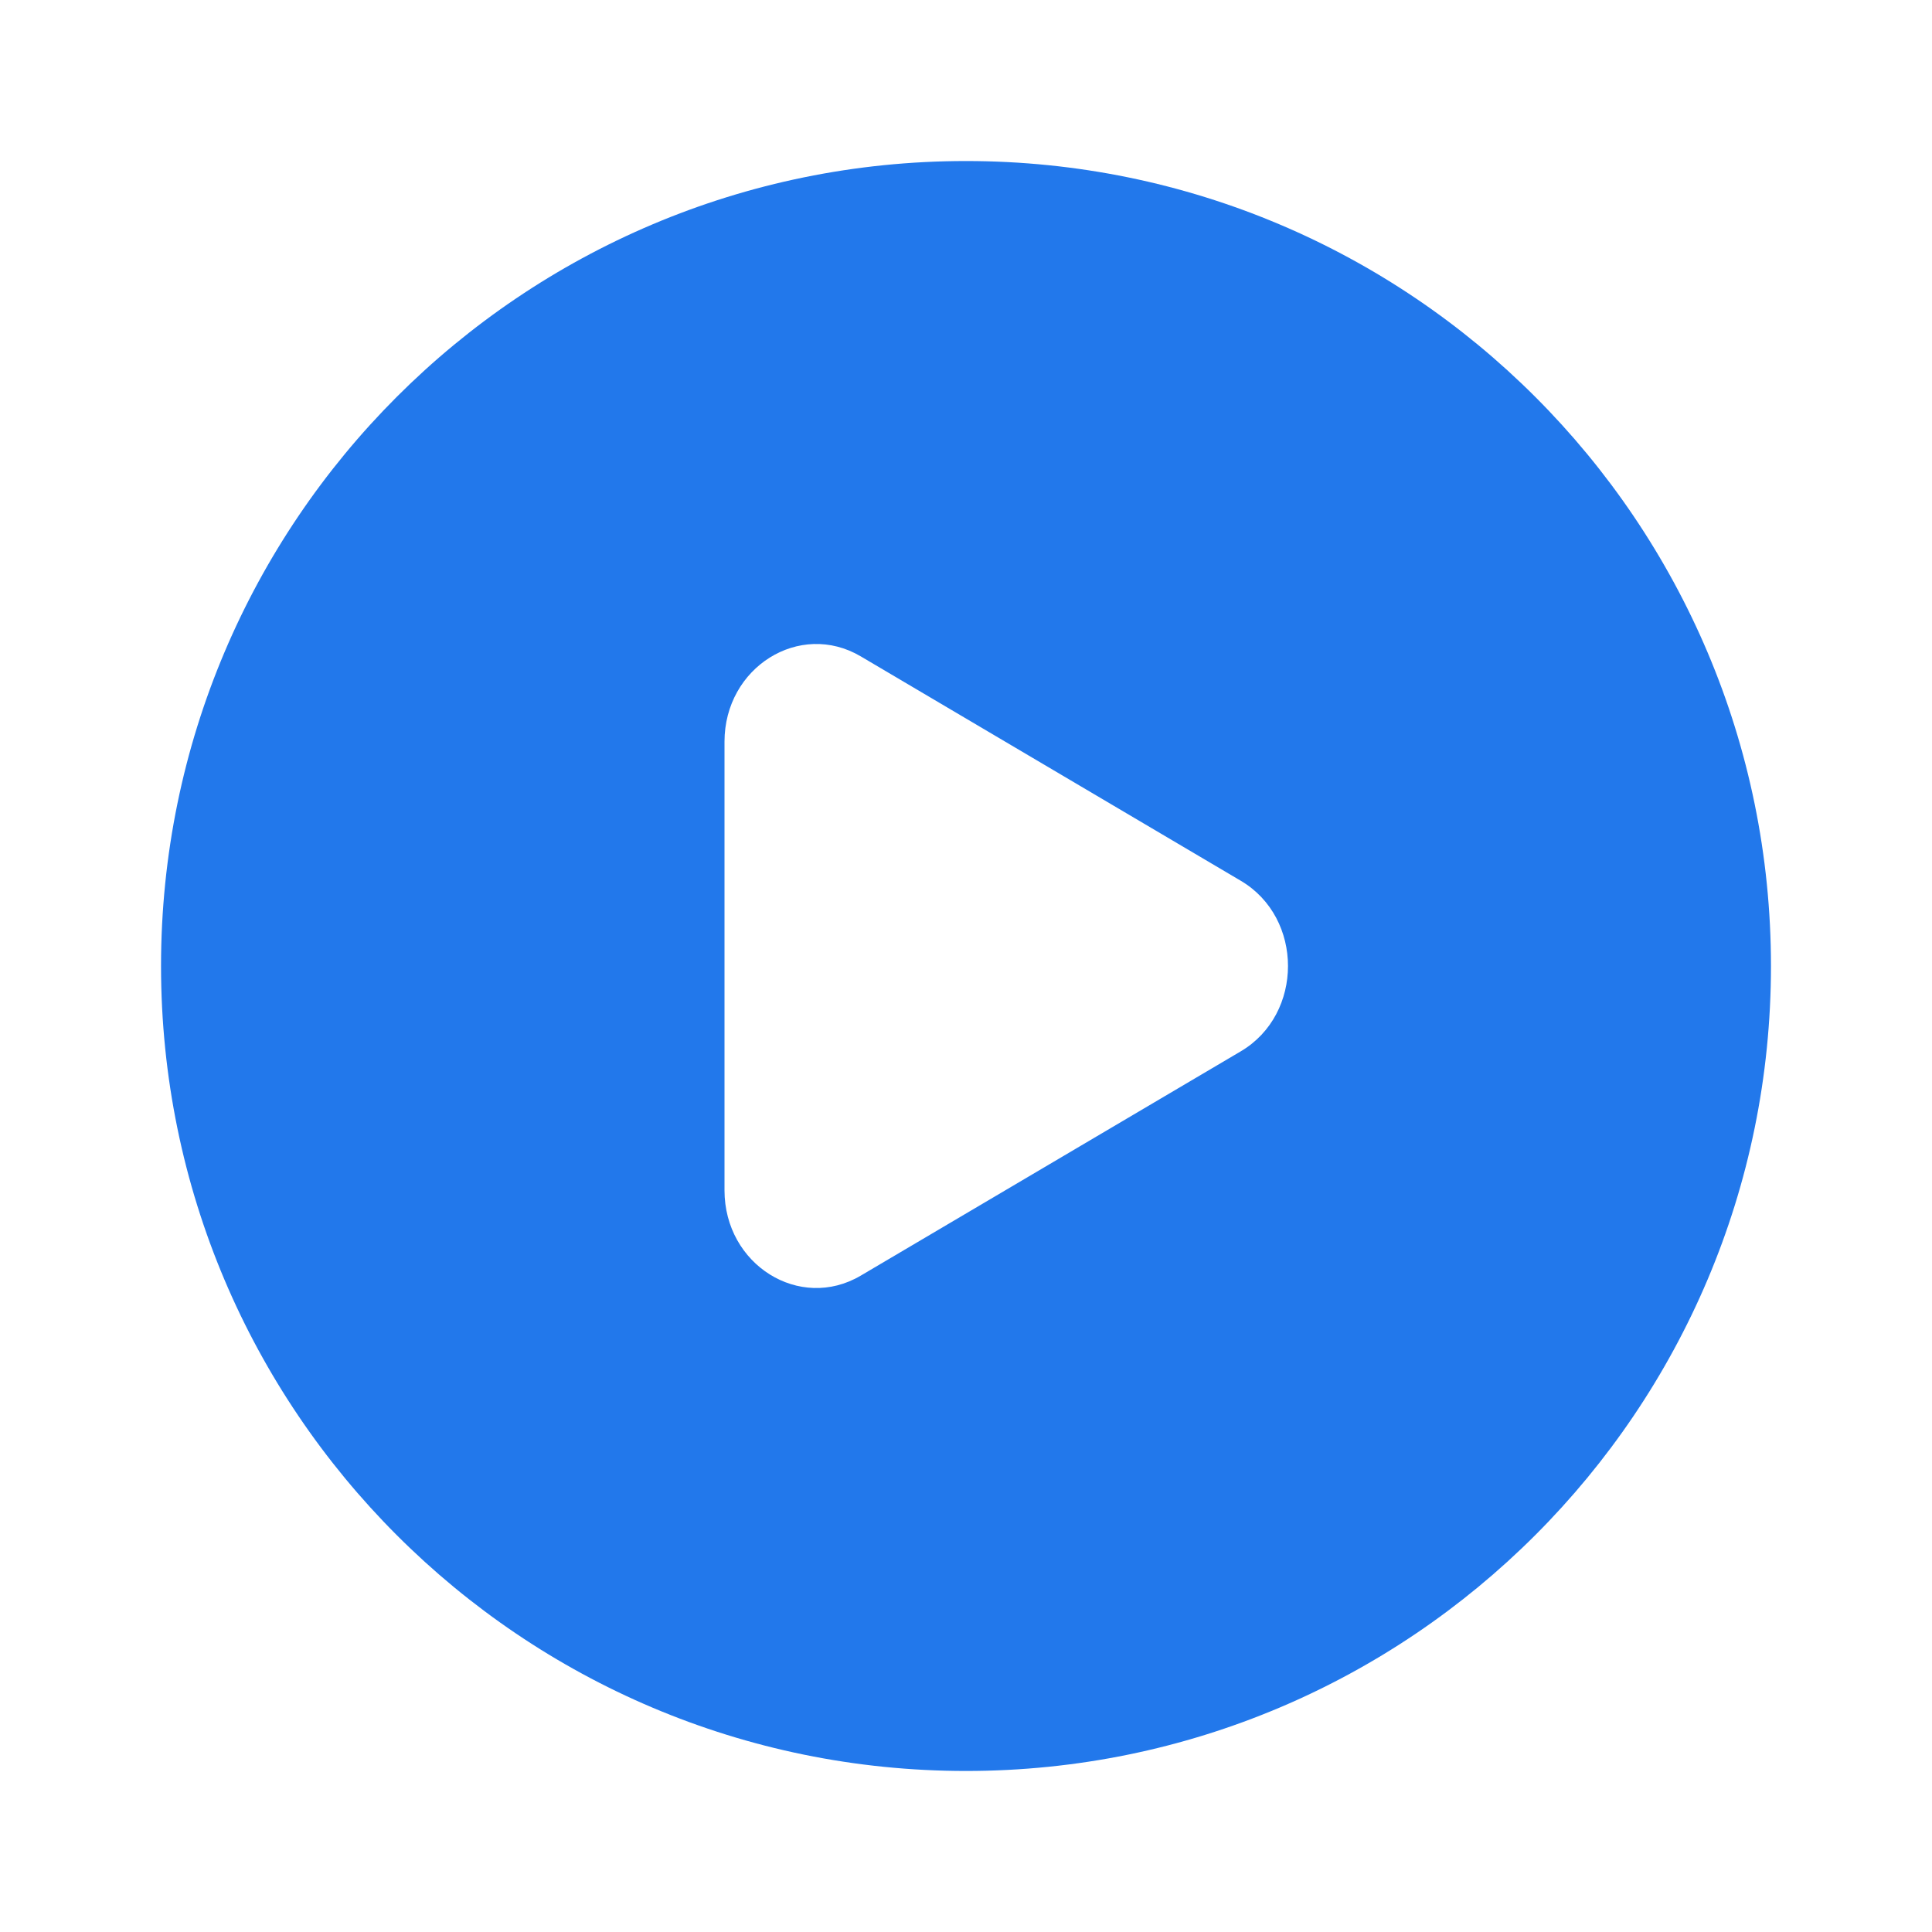
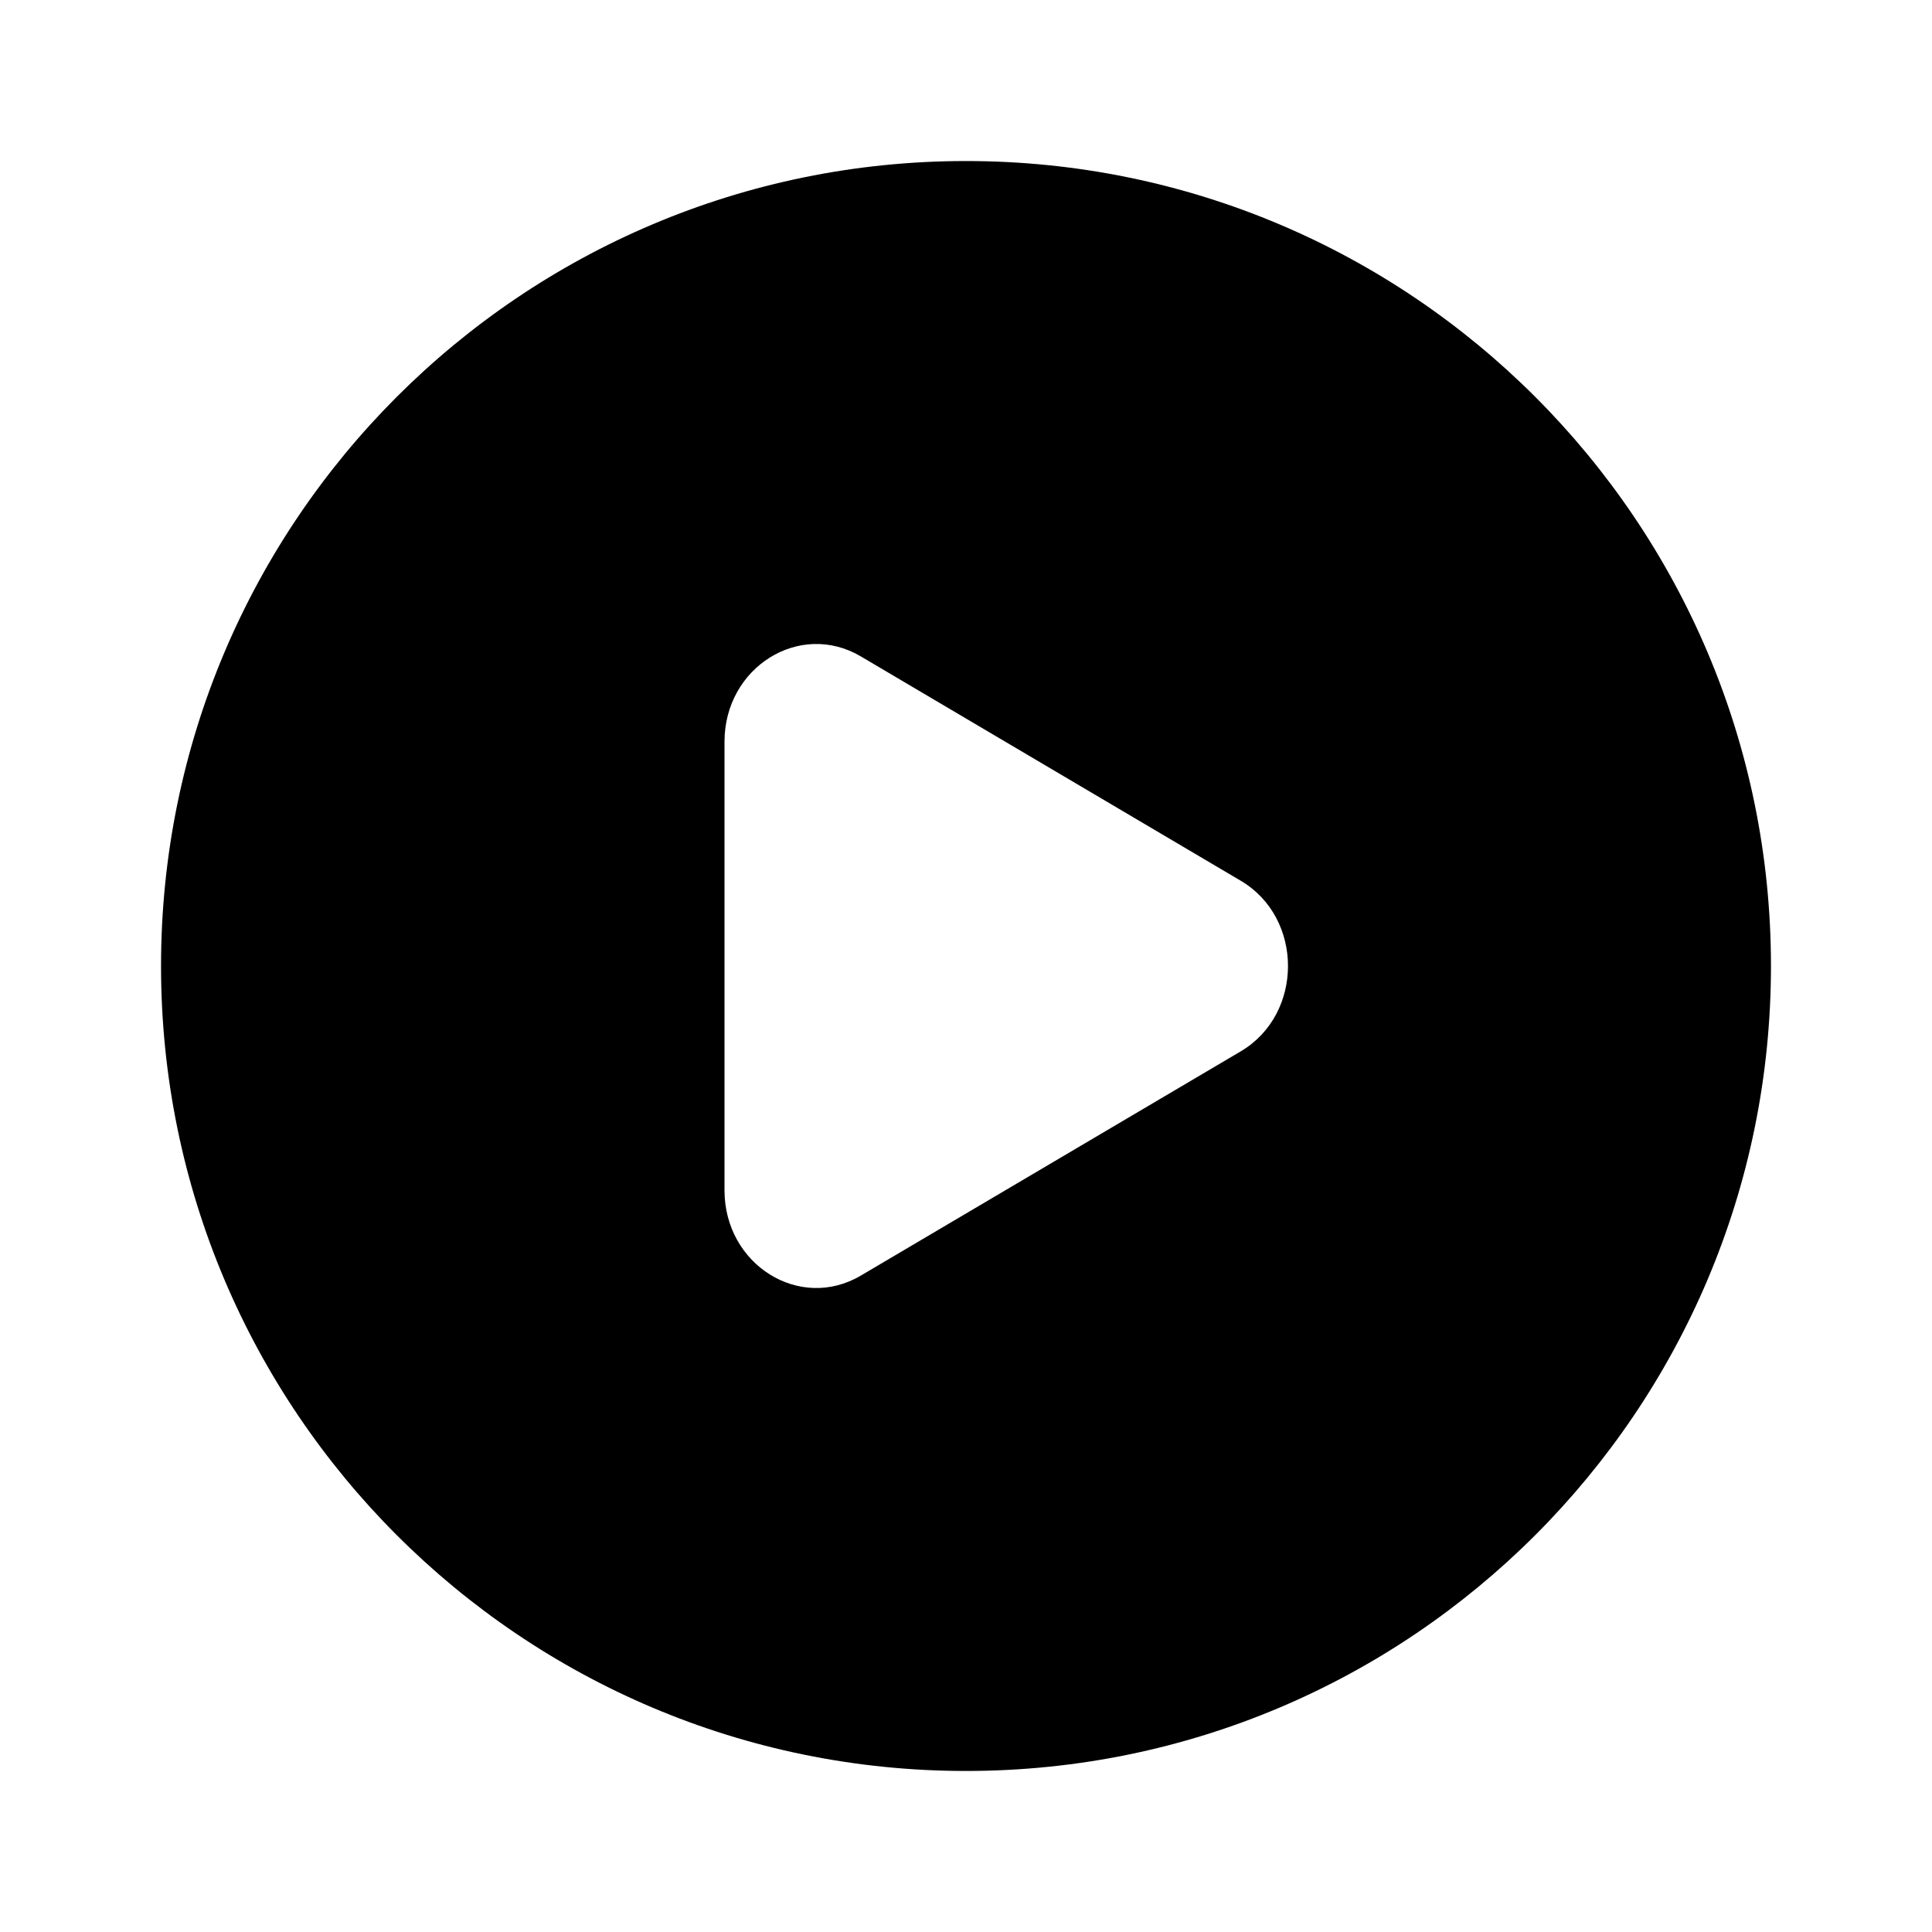
<svg xmlns="http://www.w3.org/2000/svg" width="20" height="20" viewBox="0 0 20 20" fill="none">
-   <path fill-rule="evenodd" clip-rule="evenodd" d="M10 18.333C14.602 18.333 18.333 14.602 18.333 10C18.333 5.398 14.602 1.667 10 1.667C5.398 1.667 1.667 5.398 1.667 10C1.667 14.602 5.398 18.333 10 18.333ZM8.911 13.205L12.845 10.883C13.496 10.498 13.496 9.502 12.845 9.118L8.911 6.795C8.278 6.421 7.5 6.908 7.5 7.678V12.322C7.5 13.092 8.278 13.579 8.911 13.205Z" fill="#2278EB" />
+   <path fill-rule="evenodd" clip-rule="evenodd" d="M10 18.333C14.602 18.333 18.333 14.602 18.333 10C18.333 5.398 14.602 1.667 10 1.667C5.398 1.667 1.667 5.398 1.667 10C1.667 14.602 5.398 18.333 10 18.333ZM8.911 13.205L12.845 10.883C13.496 10.498 13.496 9.502 12.845 9.118L8.911 6.795C8.278 6.421 7.5 6.908 7.5 7.678V12.322C7.5 13.092 8.278 13.579 8.911 13.205Z" fill="currentColor" />
</svg>
